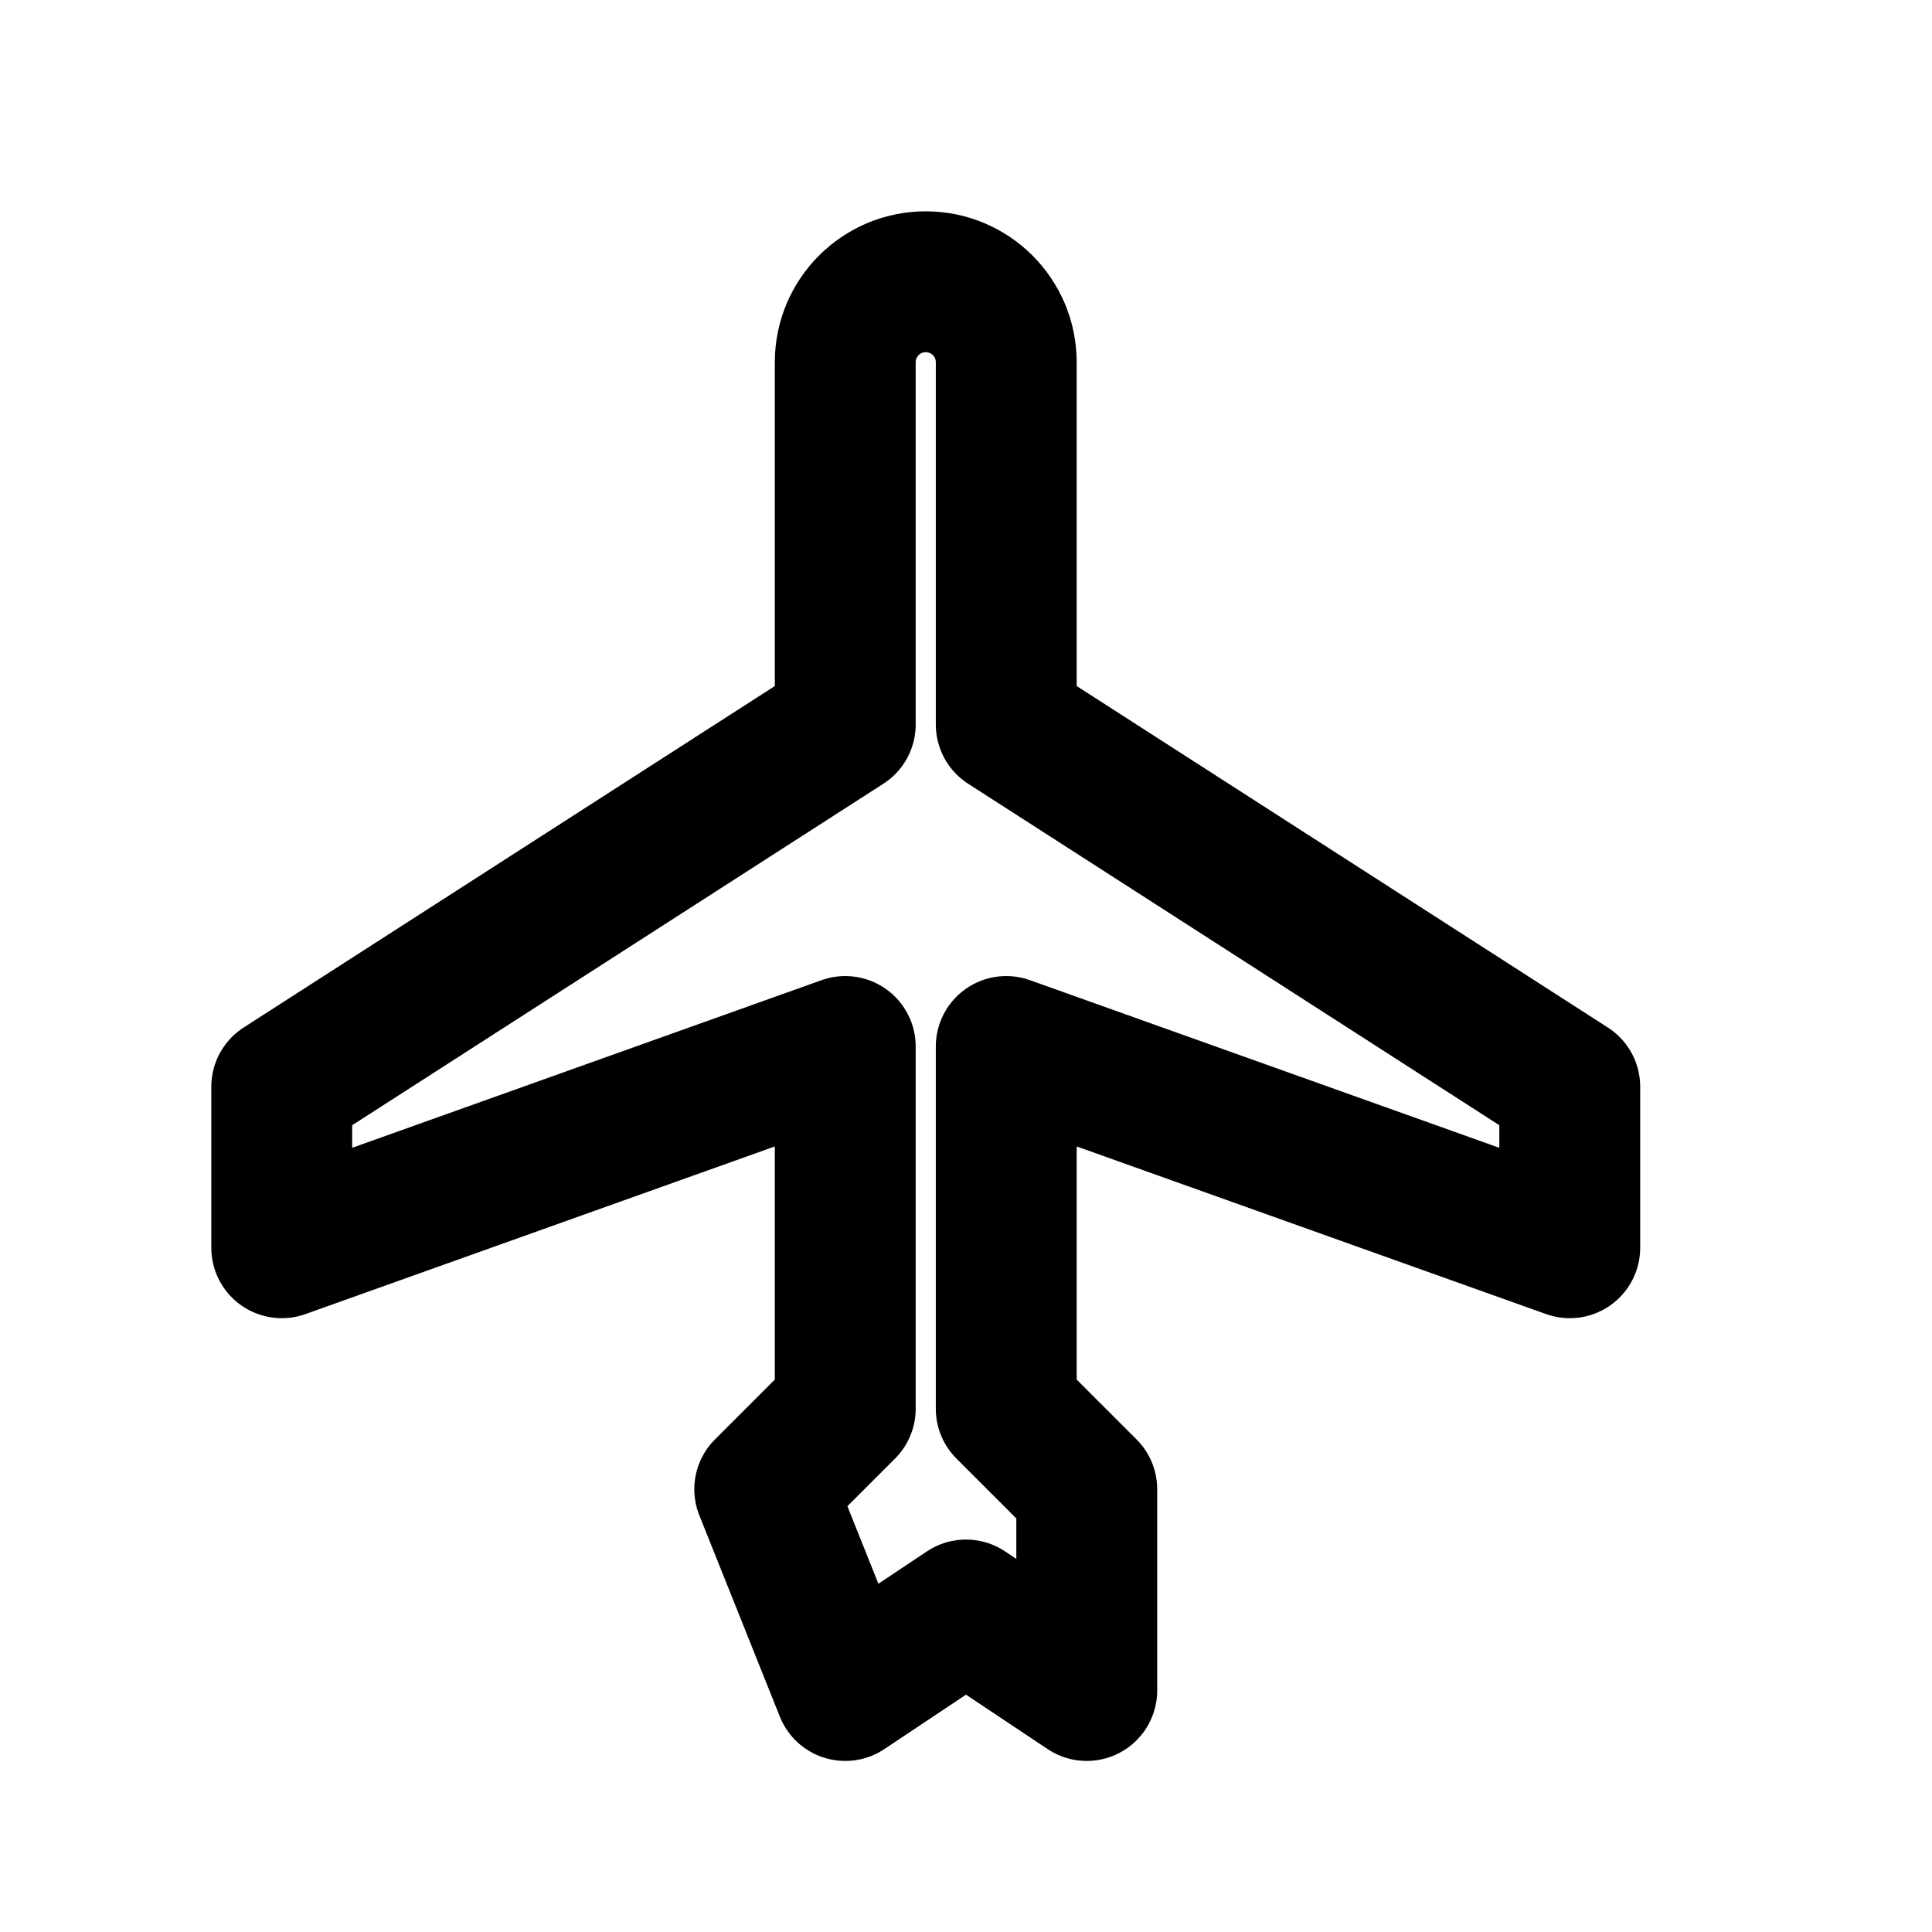
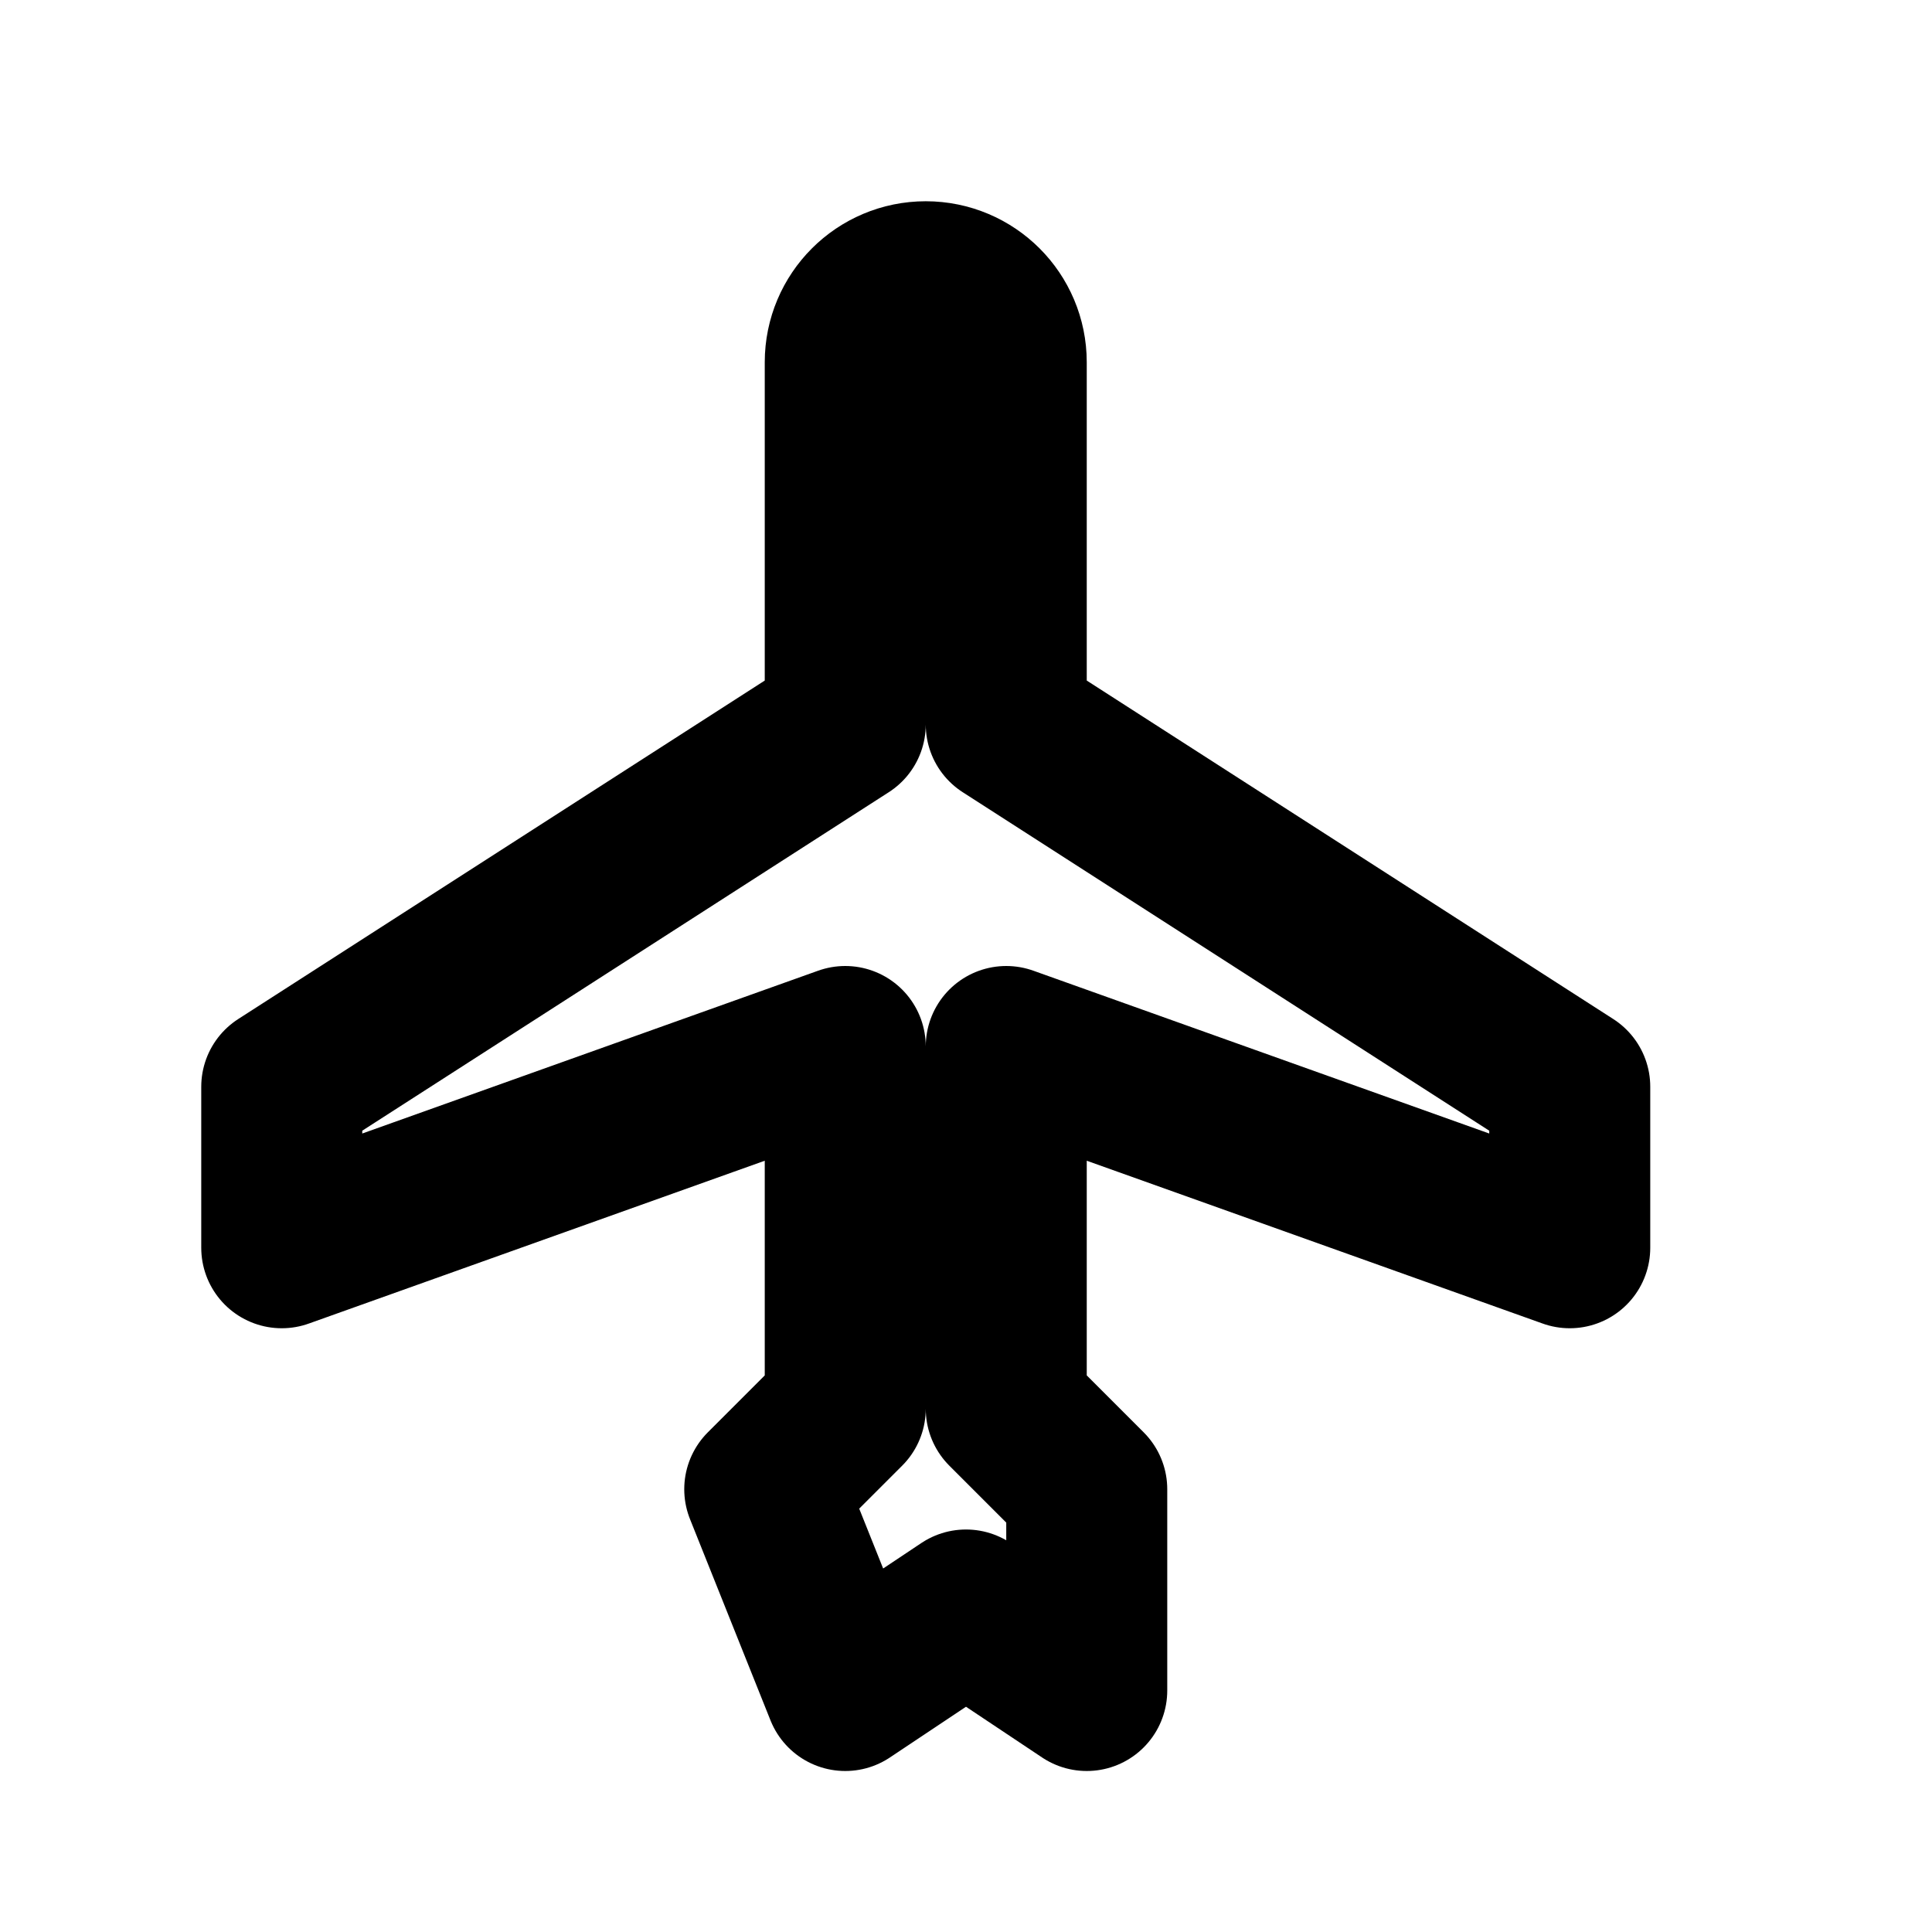
- <svg xmlns="http://www.w3.org/2000/svg" viewBox="0 0 24 24" fill="none" stroke="#000" stroke-width="1.75" stroke-linecap="round" stroke-linejoin="round">
+ <svg xmlns="http://www.w3.org/2000/svg" viewBox="0 0 24 24" fill="none" stroke="#000" stroke-width="2" stroke-linecap="round" stroke-linejoin="round">
  <path d="M10.5 21l1.5-1 1.5 1v-2.5l-1-1V13l7 2.5v-2l-7-4.5V4.5a1 1 0 0 0-2 0V9l-7 4.5v2l7-2.5v4.5l-1 1z" />
</svg>
